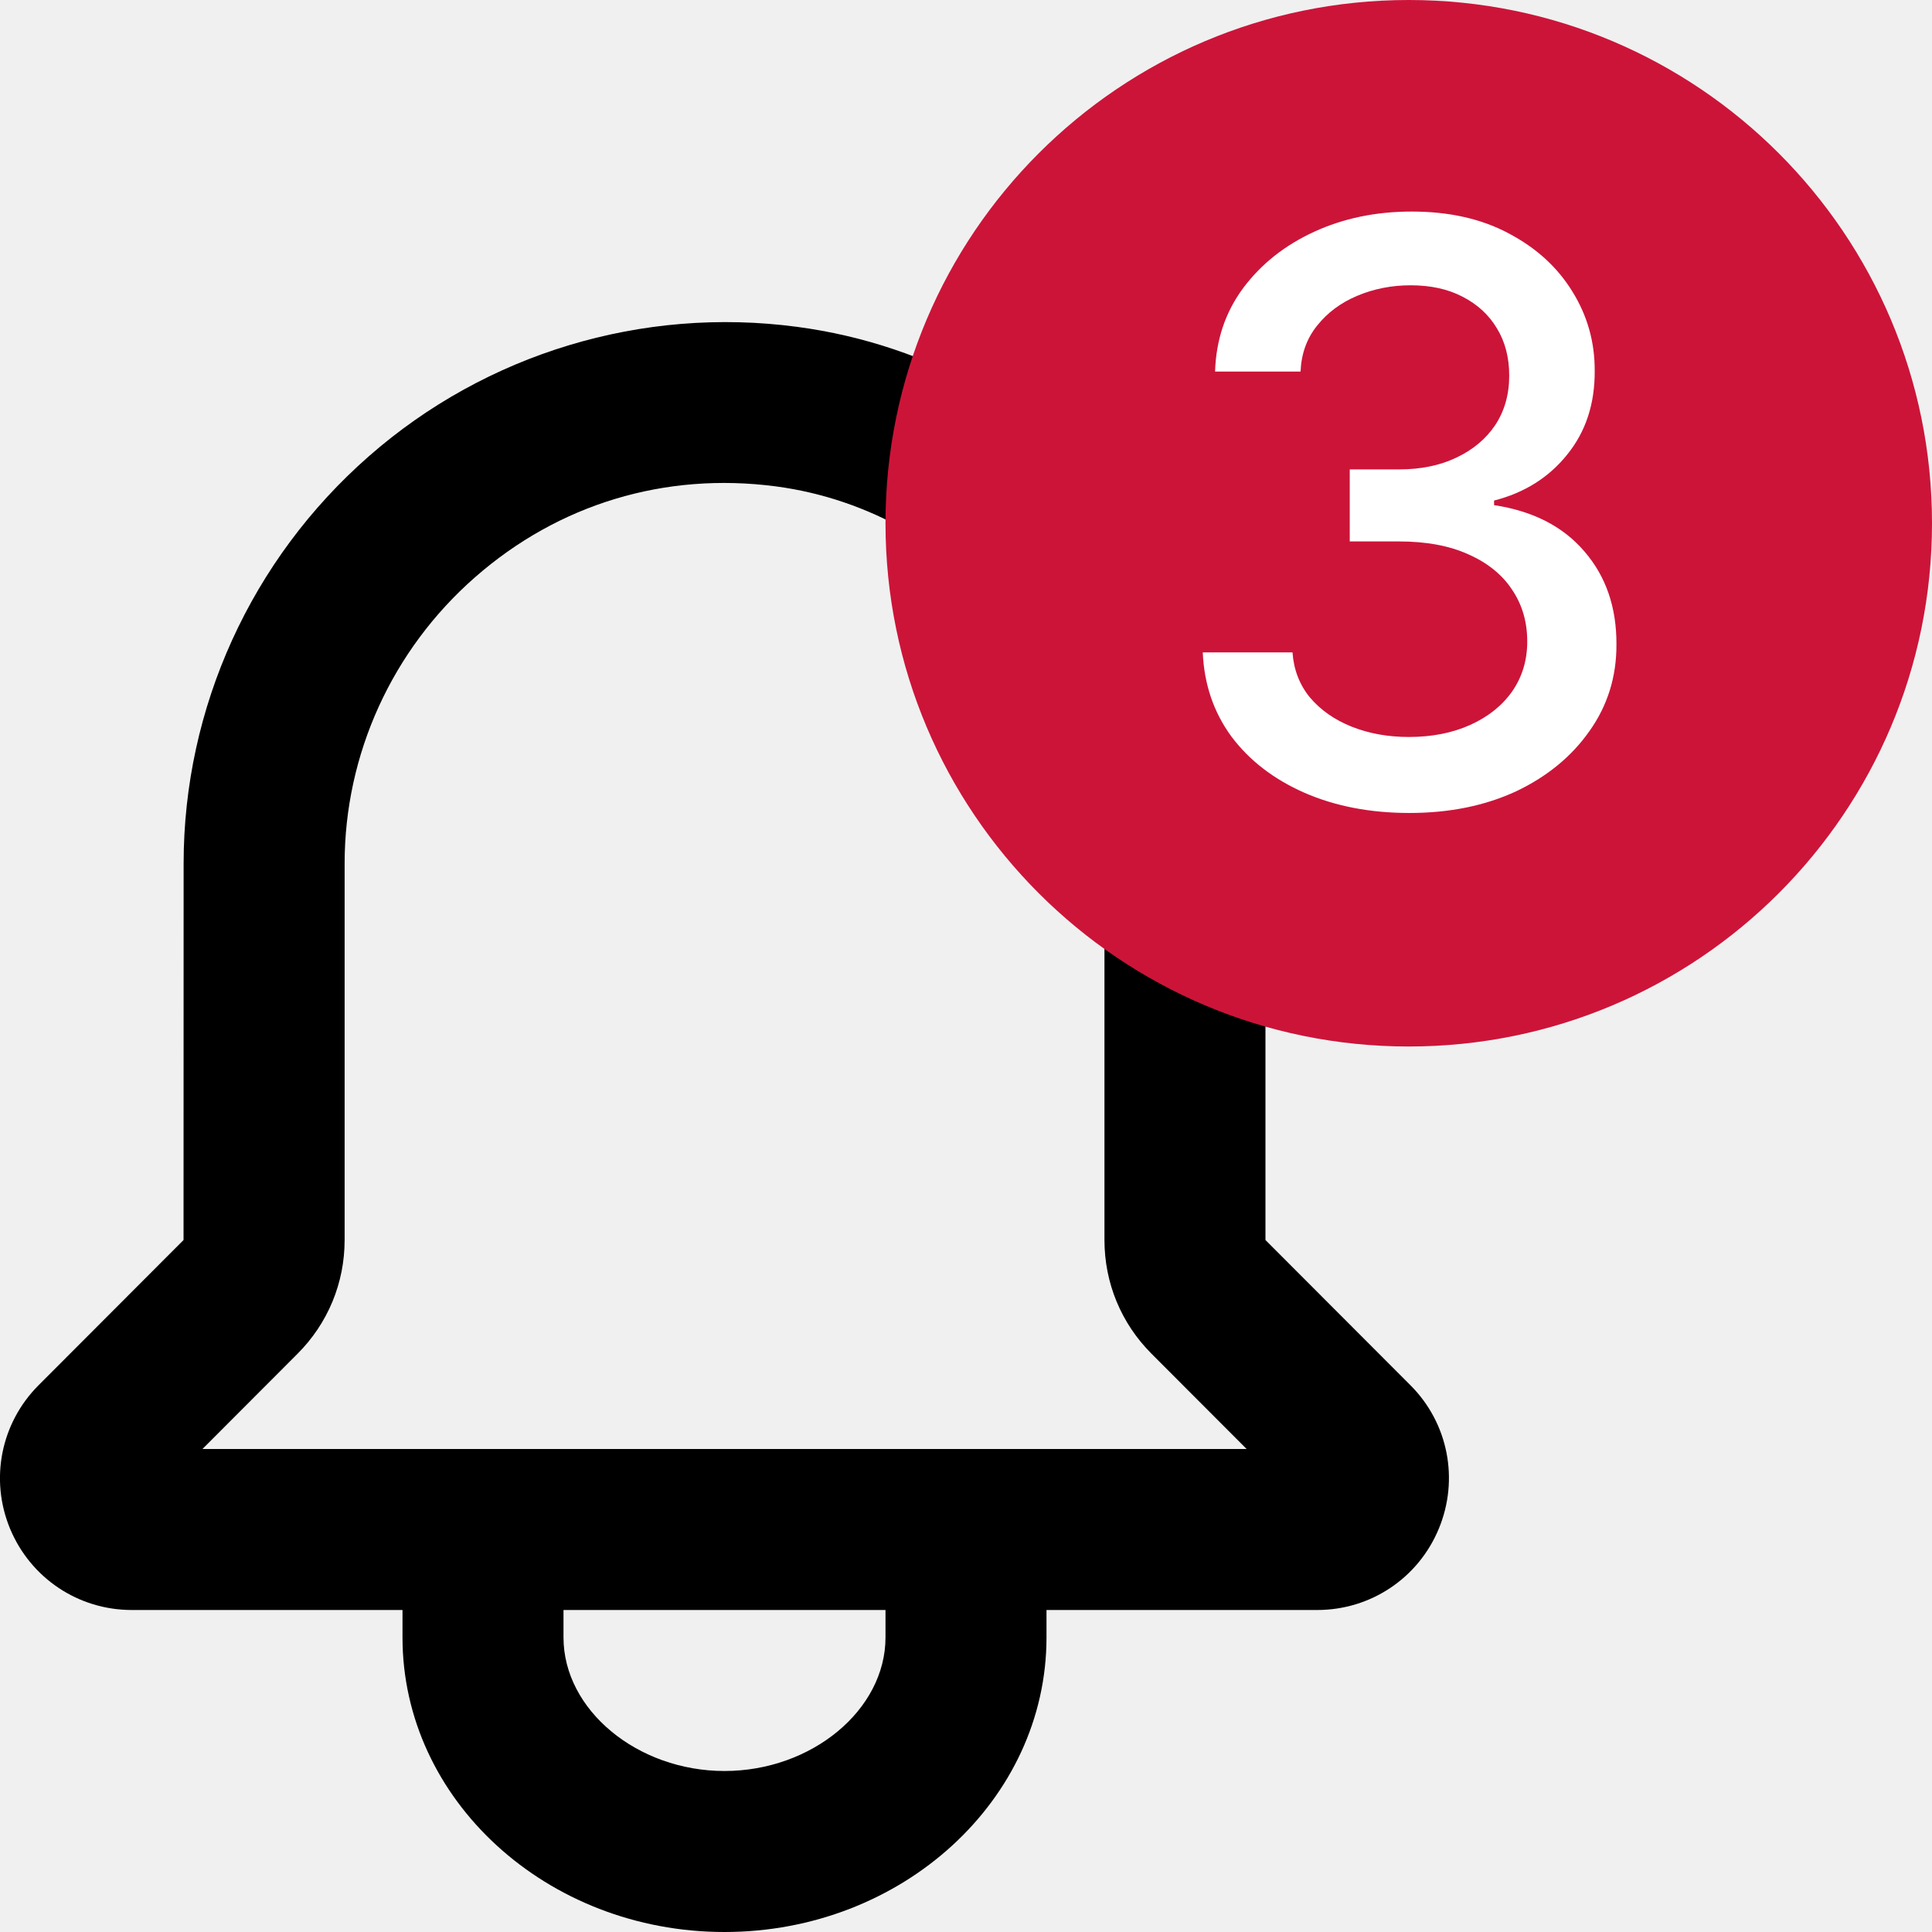
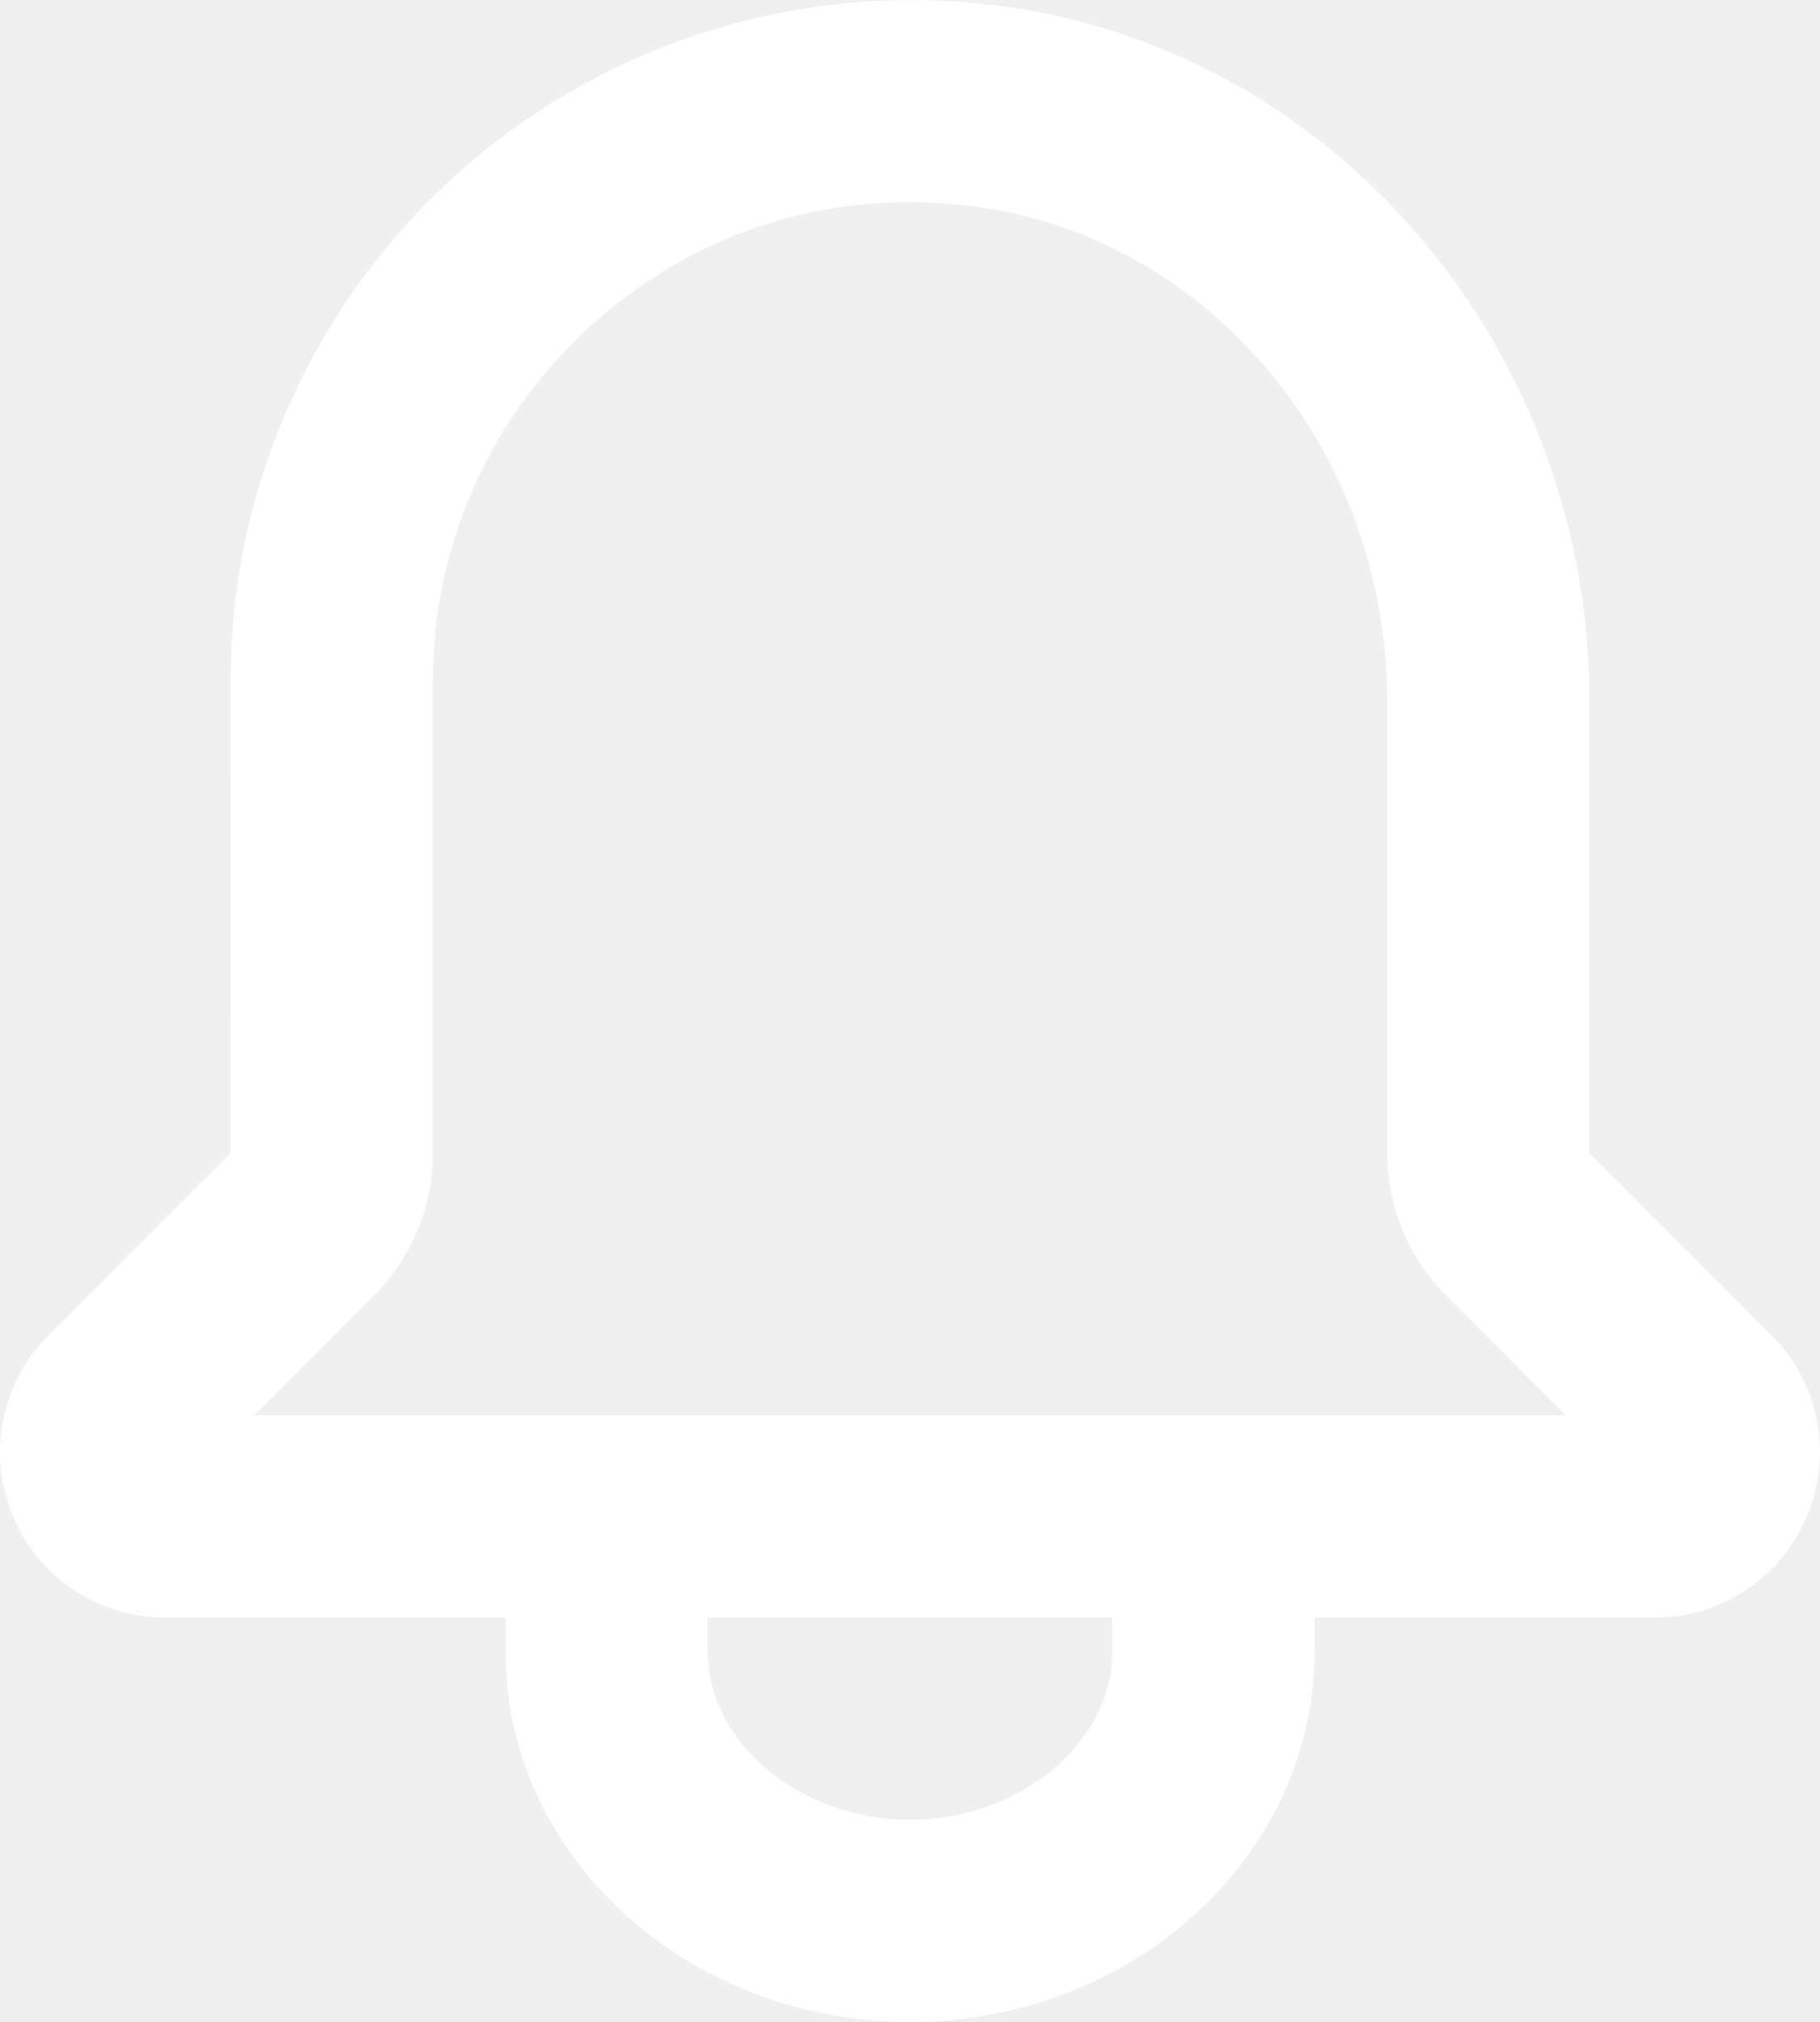
- <svg xmlns="http://www.w3.org/2000/svg" width="24" height="24" viewBox="0 0 24 24" fill="none">
-   <path fill-rule="evenodd" clip-rule="evenodd" d="M2.515 18L3.695 16.818C4.073 16.44 4.281 15.938 4.281 15.404V10.727C4.281 9.37 4.871 8.073 5.901 7.171C6.939 6.261 8.261 5.861 9.638 6.042C11.965 6.351 13.72 8.455 13.72 10.937V15.404C13.72 15.938 13.928 16.44 14.305 16.817L15.486 18H2.515ZM11 20.341C11 21.24 10.084 22 9 22C7.916 22 7 21.24 7 20.341V20H11V20.341ZM17.521 17.208L15.72 15.404V10.937C15.72 7.456 13.218 4.499 9.9 4.06C7.978 3.804 6.038 4.391 4.583 5.667C3.119 6.949 2.281 8.793 2.281 10.727L2.28 15.404L0.479 17.208C0.01 17.678 -0.129 18.377 0.125 18.99C0.38 19.604 0.973 20 1.637 20H5V20.341C5 22.359 6.794 24 9 24C11.206 24 13 22.359 13 20.341V20H16.363C17.027 20 17.619 19.604 17.873 18.991C18.128 18.377 17.99 17.677 17.521 17.208Z" fill="black" />
-   <circle cx="17.5" cy="6.5" r="6.5" fill="#CC1439" />
-   <path d="M17.509 10.099C17.021 10.099 16.586 10.015 16.202 9.847C15.821 9.679 15.519 9.446 15.296 9.148C15.076 8.847 14.958 8.499 14.941 8.104H16.056C16.071 8.319 16.143 8.506 16.273 8.665C16.406 8.821 16.578 8.942 16.791 9.027C17.005 9.112 17.241 9.155 17.502 9.155C17.788 9.155 18.041 9.105 18.262 9.006C18.484 8.906 18.658 8.768 18.784 8.59C18.909 8.41 18.972 8.203 18.972 7.969C18.972 7.725 18.909 7.511 18.784 7.326C18.661 7.139 18.48 6.992 18.24 6.886C18.004 6.779 17.717 6.726 17.381 6.726H16.767V5.831H17.381C17.651 5.831 17.888 5.782 18.091 5.685C18.297 5.588 18.458 5.453 18.574 5.281C18.69 5.105 18.748 4.901 18.748 4.666C18.748 4.441 18.697 4.246 18.596 4.08C18.496 3.912 18.354 3.781 18.169 3.686C17.987 3.591 17.772 3.544 17.523 3.544C17.286 3.544 17.065 3.588 16.859 3.675C16.655 3.761 16.49 3.884 16.362 4.045C16.234 4.203 16.165 4.394 16.156 4.616H15.094C15.106 4.223 15.222 3.878 15.442 3.58C15.665 3.281 15.958 3.048 16.323 2.88C16.687 2.712 17.092 2.628 17.537 2.628C18.004 2.628 18.406 2.719 18.745 2.901C19.086 3.081 19.348 3.321 19.533 3.622C19.72 3.923 19.812 4.252 19.81 4.609C19.812 5.017 19.699 5.362 19.469 5.646C19.242 5.93 18.939 6.121 18.56 6.218V6.275C19.043 6.348 19.417 6.54 19.682 6.85C19.95 7.16 20.082 7.545 20.08 8.004C20.082 8.404 19.971 8.763 19.746 9.08C19.524 9.397 19.219 9.647 18.834 9.83C18.448 10.009 18.006 10.099 17.509 10.099Z" fill="white" />
+ <svg xmlns="http://www.w3.org/2000/svg" width="18" height="20" viewBox="0 0 18 20" fill="none">
+   <path fill-rule="evenodd" clip-rule="evenodd" d="M2.515 14L3.695 12.818C4.073 12.44 4.281 11.938 4.281 11.404V6.727C4.281 5.37 4.871 4.073 5.901 3.171C6.939 2.261 8.261 1.861 9.638 2.042C11.965 2.351 13.72 4.455 13.72 6.937V11.404C13.72 11.938 13.928 12.44 14.305 12.817L15.486 14H2.515ZM11 16.341C11 17.24 10.084 18 9 18C7.916 18 7 17.24 7 16.341V16H11V16.341ZM17.521 13.208L15.72 11.404V6.937C15.72 3.456 13.218 0.499 9.9 0.06C7.978 -0.196 6.038 0.391 4.583 1.667C3.119 2.949 2.281 4.793 2.281 6.727L2.28 11.404L0.479 13.208C0.01 13.678 -0.129 14.377 0.125 14.99C0.38 15.604 0.973 16 1.637 16H5V16.341C5 18.359 6.794 20 9 20C11.206 20 13 18.359 13 16.341V16H16.363C17.027 16 17.619 15.604 17.873 14.991C18.128 14.377 17.99 13.677 17.521 13.208Z" fill="white" />
</svg>
